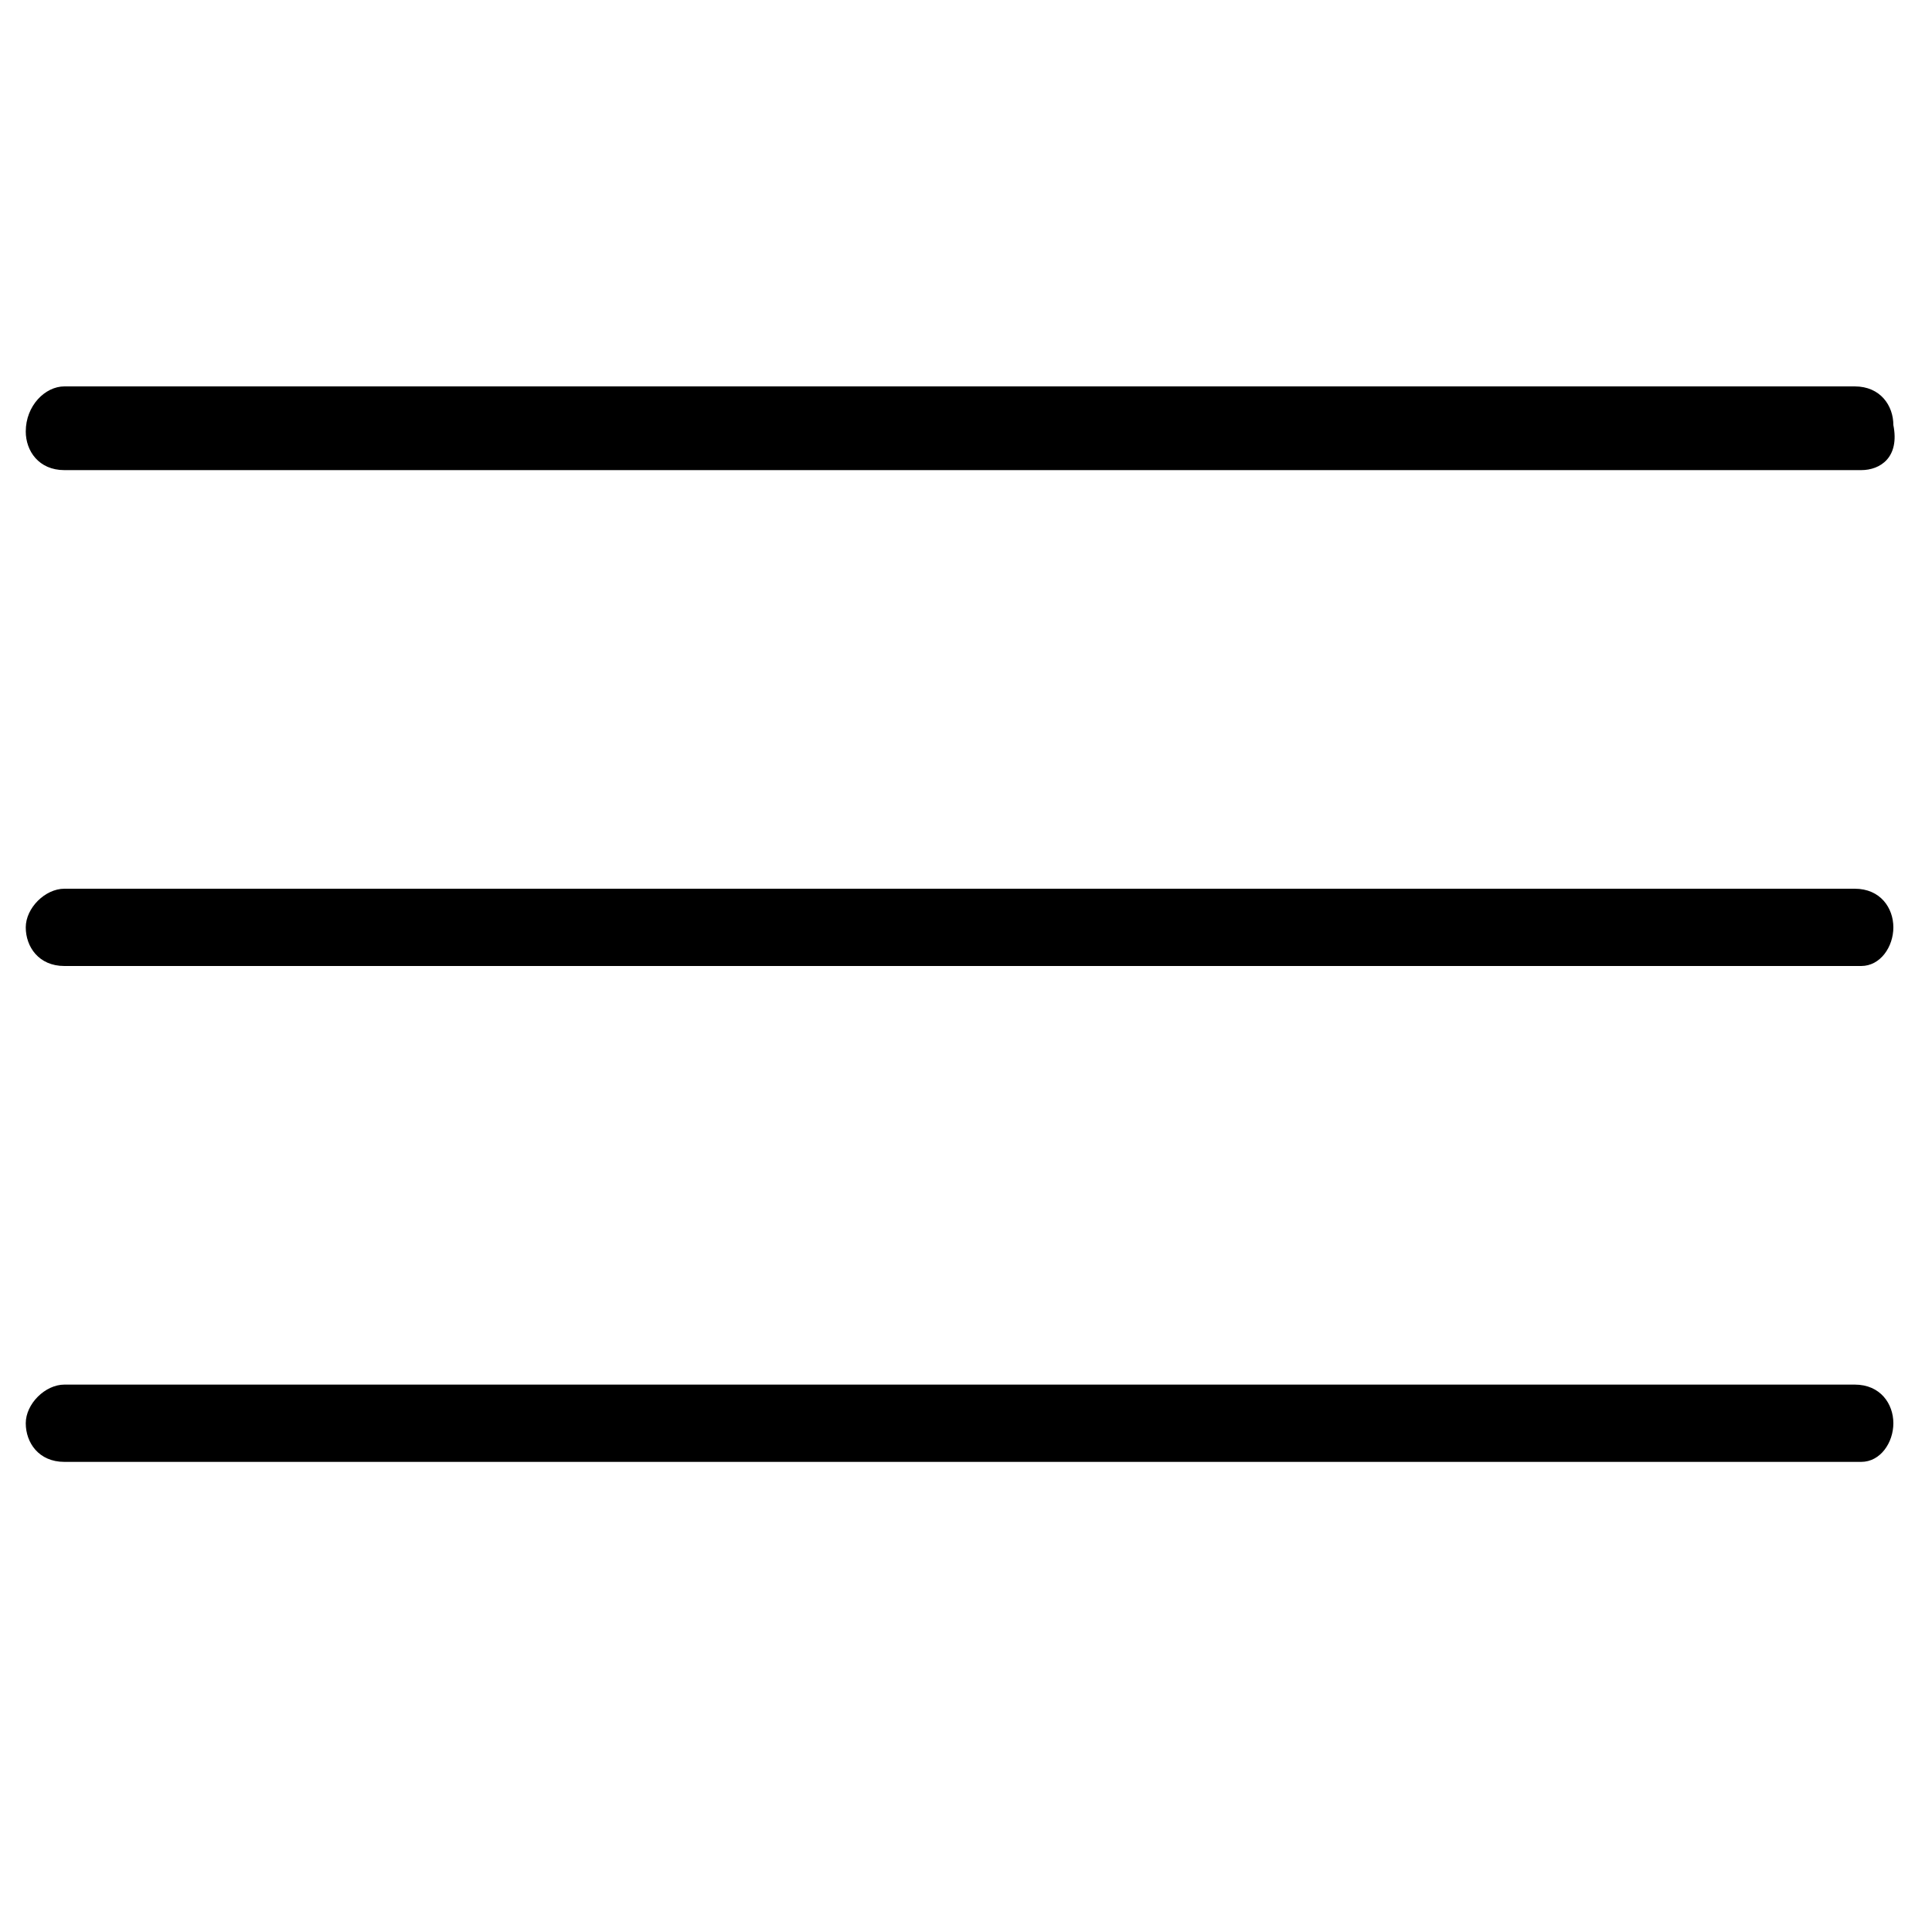
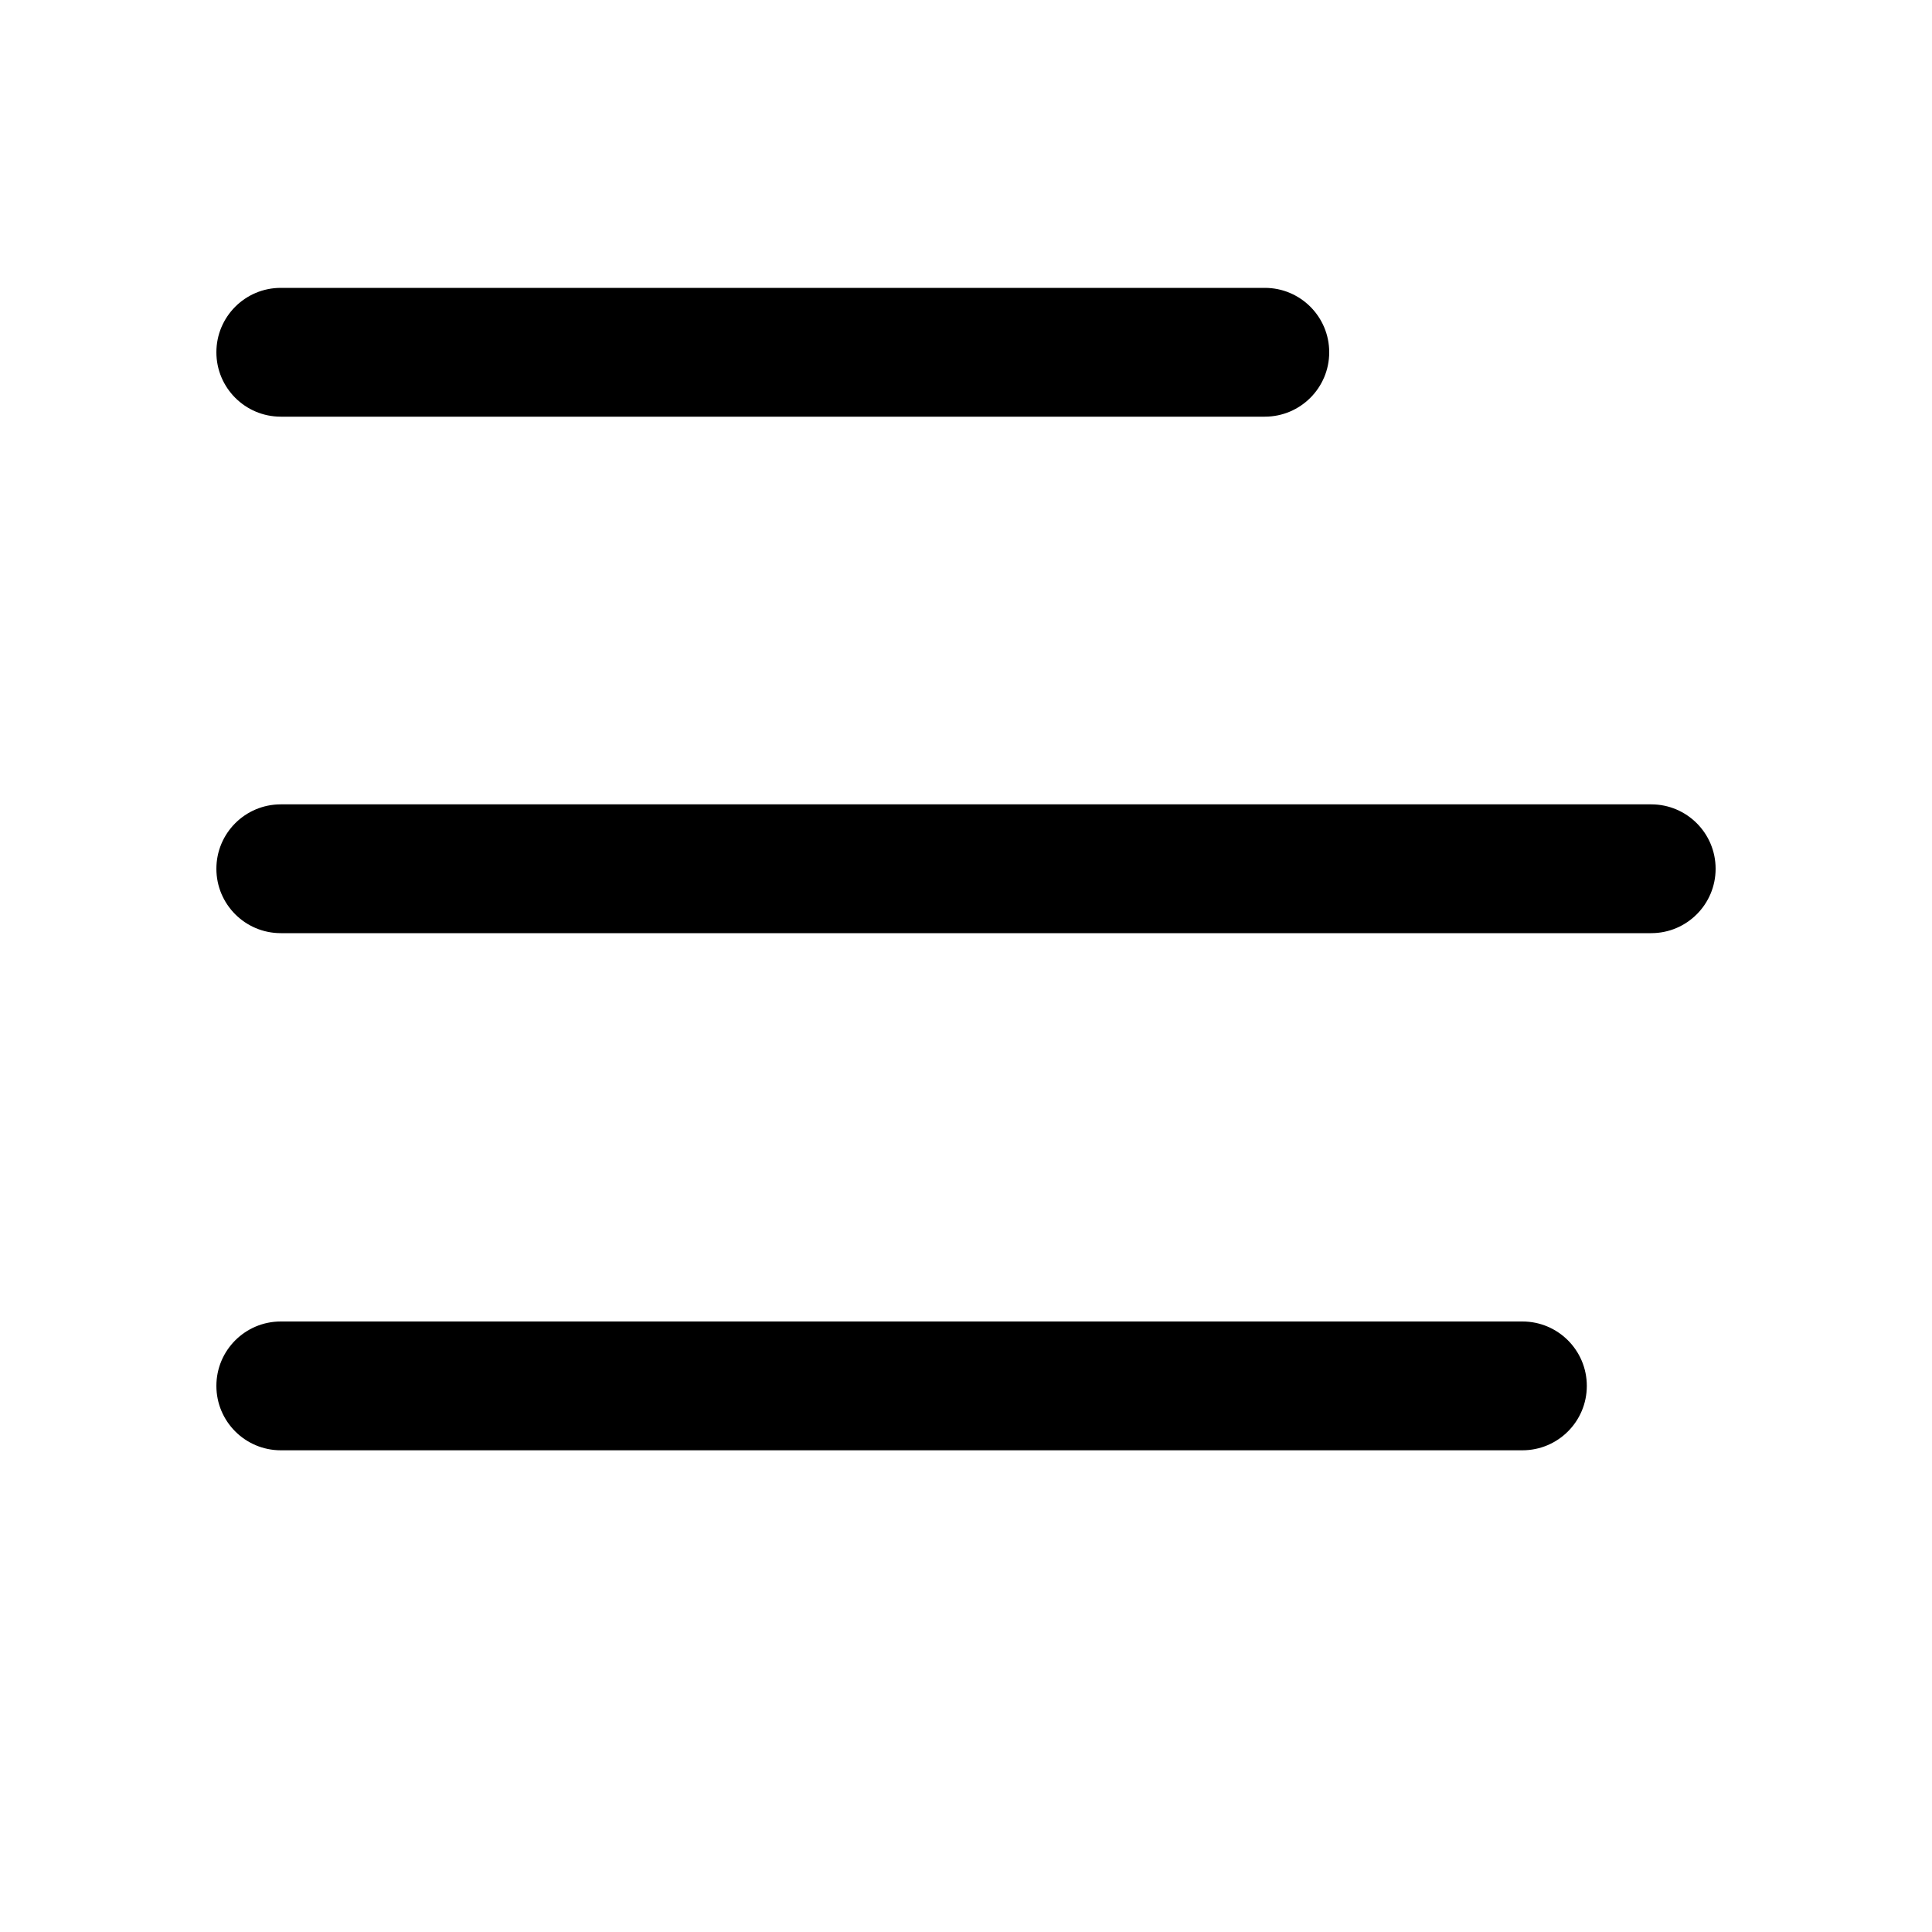
- <svg xmlns="http://www.w3.org/2000/svg" version="1.1" id="Layer_1" x="0px" y="0px" viewBox="0 0 30 30" style="enable-background:new 0 0 30 30;" xml:space="preserve">
-   <g>
-     <g>
-       <path d="M28.9,7.3H1c-0.4,0-0.6-0.3-0.6-0.6C0.4,6.3,0.7,6,1,6h27.8c0.4,0,0.6,0.3,0.6,0.6C29.5,7.1,29.2,7.3,28.9,7.3z" />
-     </g>
-   </g>
-   <g>
-     <g>
-       <path d="M28.9,15H1c-0.4,0-0.6-0.3-0.6-0.6s0.3-0.6,0.6-0.6h27.8c0.4,0,0.6,0.3,0.6,0.6S29.2,15,28.9,15z" />
-     </g>
-   </g>
-   <g>
-     <g>
-       <path d="M28.9,22.7H1c-0.4,0-0.6-0.3-0.6-0.6s0.3-0.6,0.6-0.6h27.8c0.4,0,0.6,0.3,0.6,0.6S29.2,22.7,28.9,22.7z" />
-     </g>
-   </g>
+ <svg xmlns="http://www.w3.org/2000/svg" id="Layer_1" data-name="Layer 1" viewBox="0 0 30 30">
+   <path d="M19.64,6.47H4.36a1,1,0,0,1,0-2H19.64a1,1,0,0,1,0,2Z" />
+   <path d="M23.64,22.52H4.36a1,1,0,0,1,0-2H23.64a1,1,0,0,1,0,2Z" />
+   <path d="M25.64,14.49H4.36a1,1,0,0,1,0-2H25.64a1,1,0,0,1,0,2Z" />
</svg>
